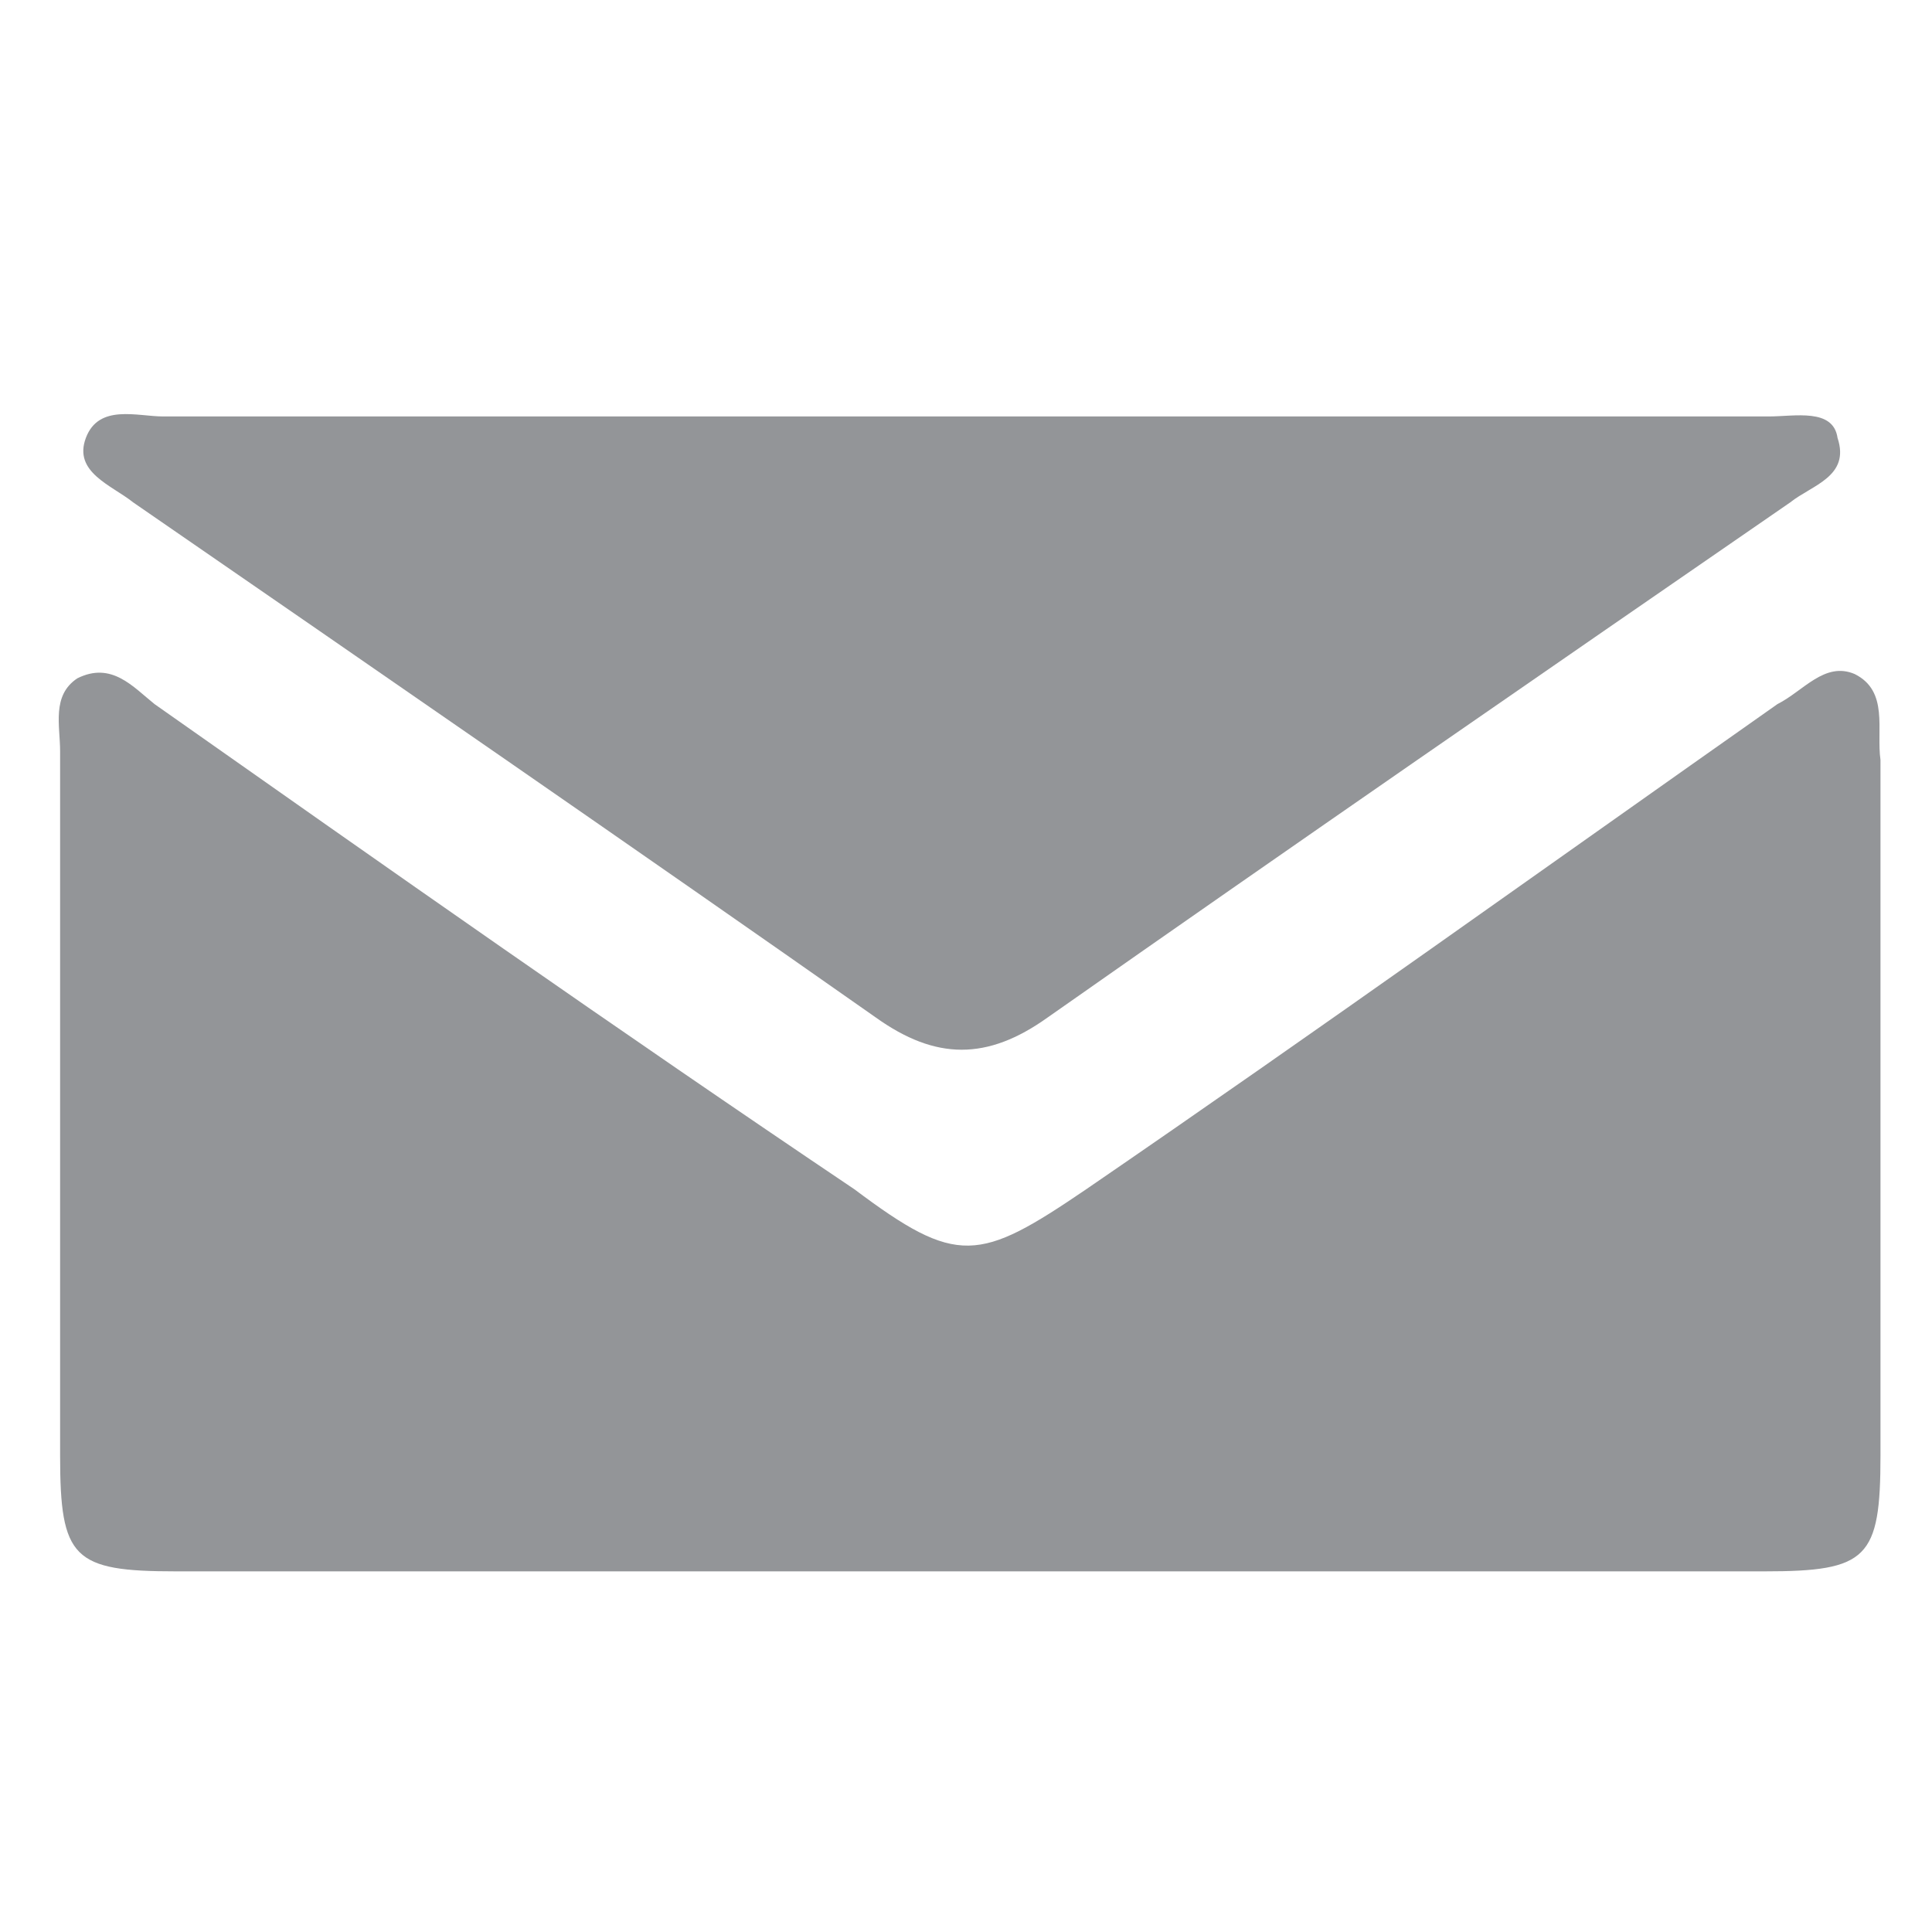
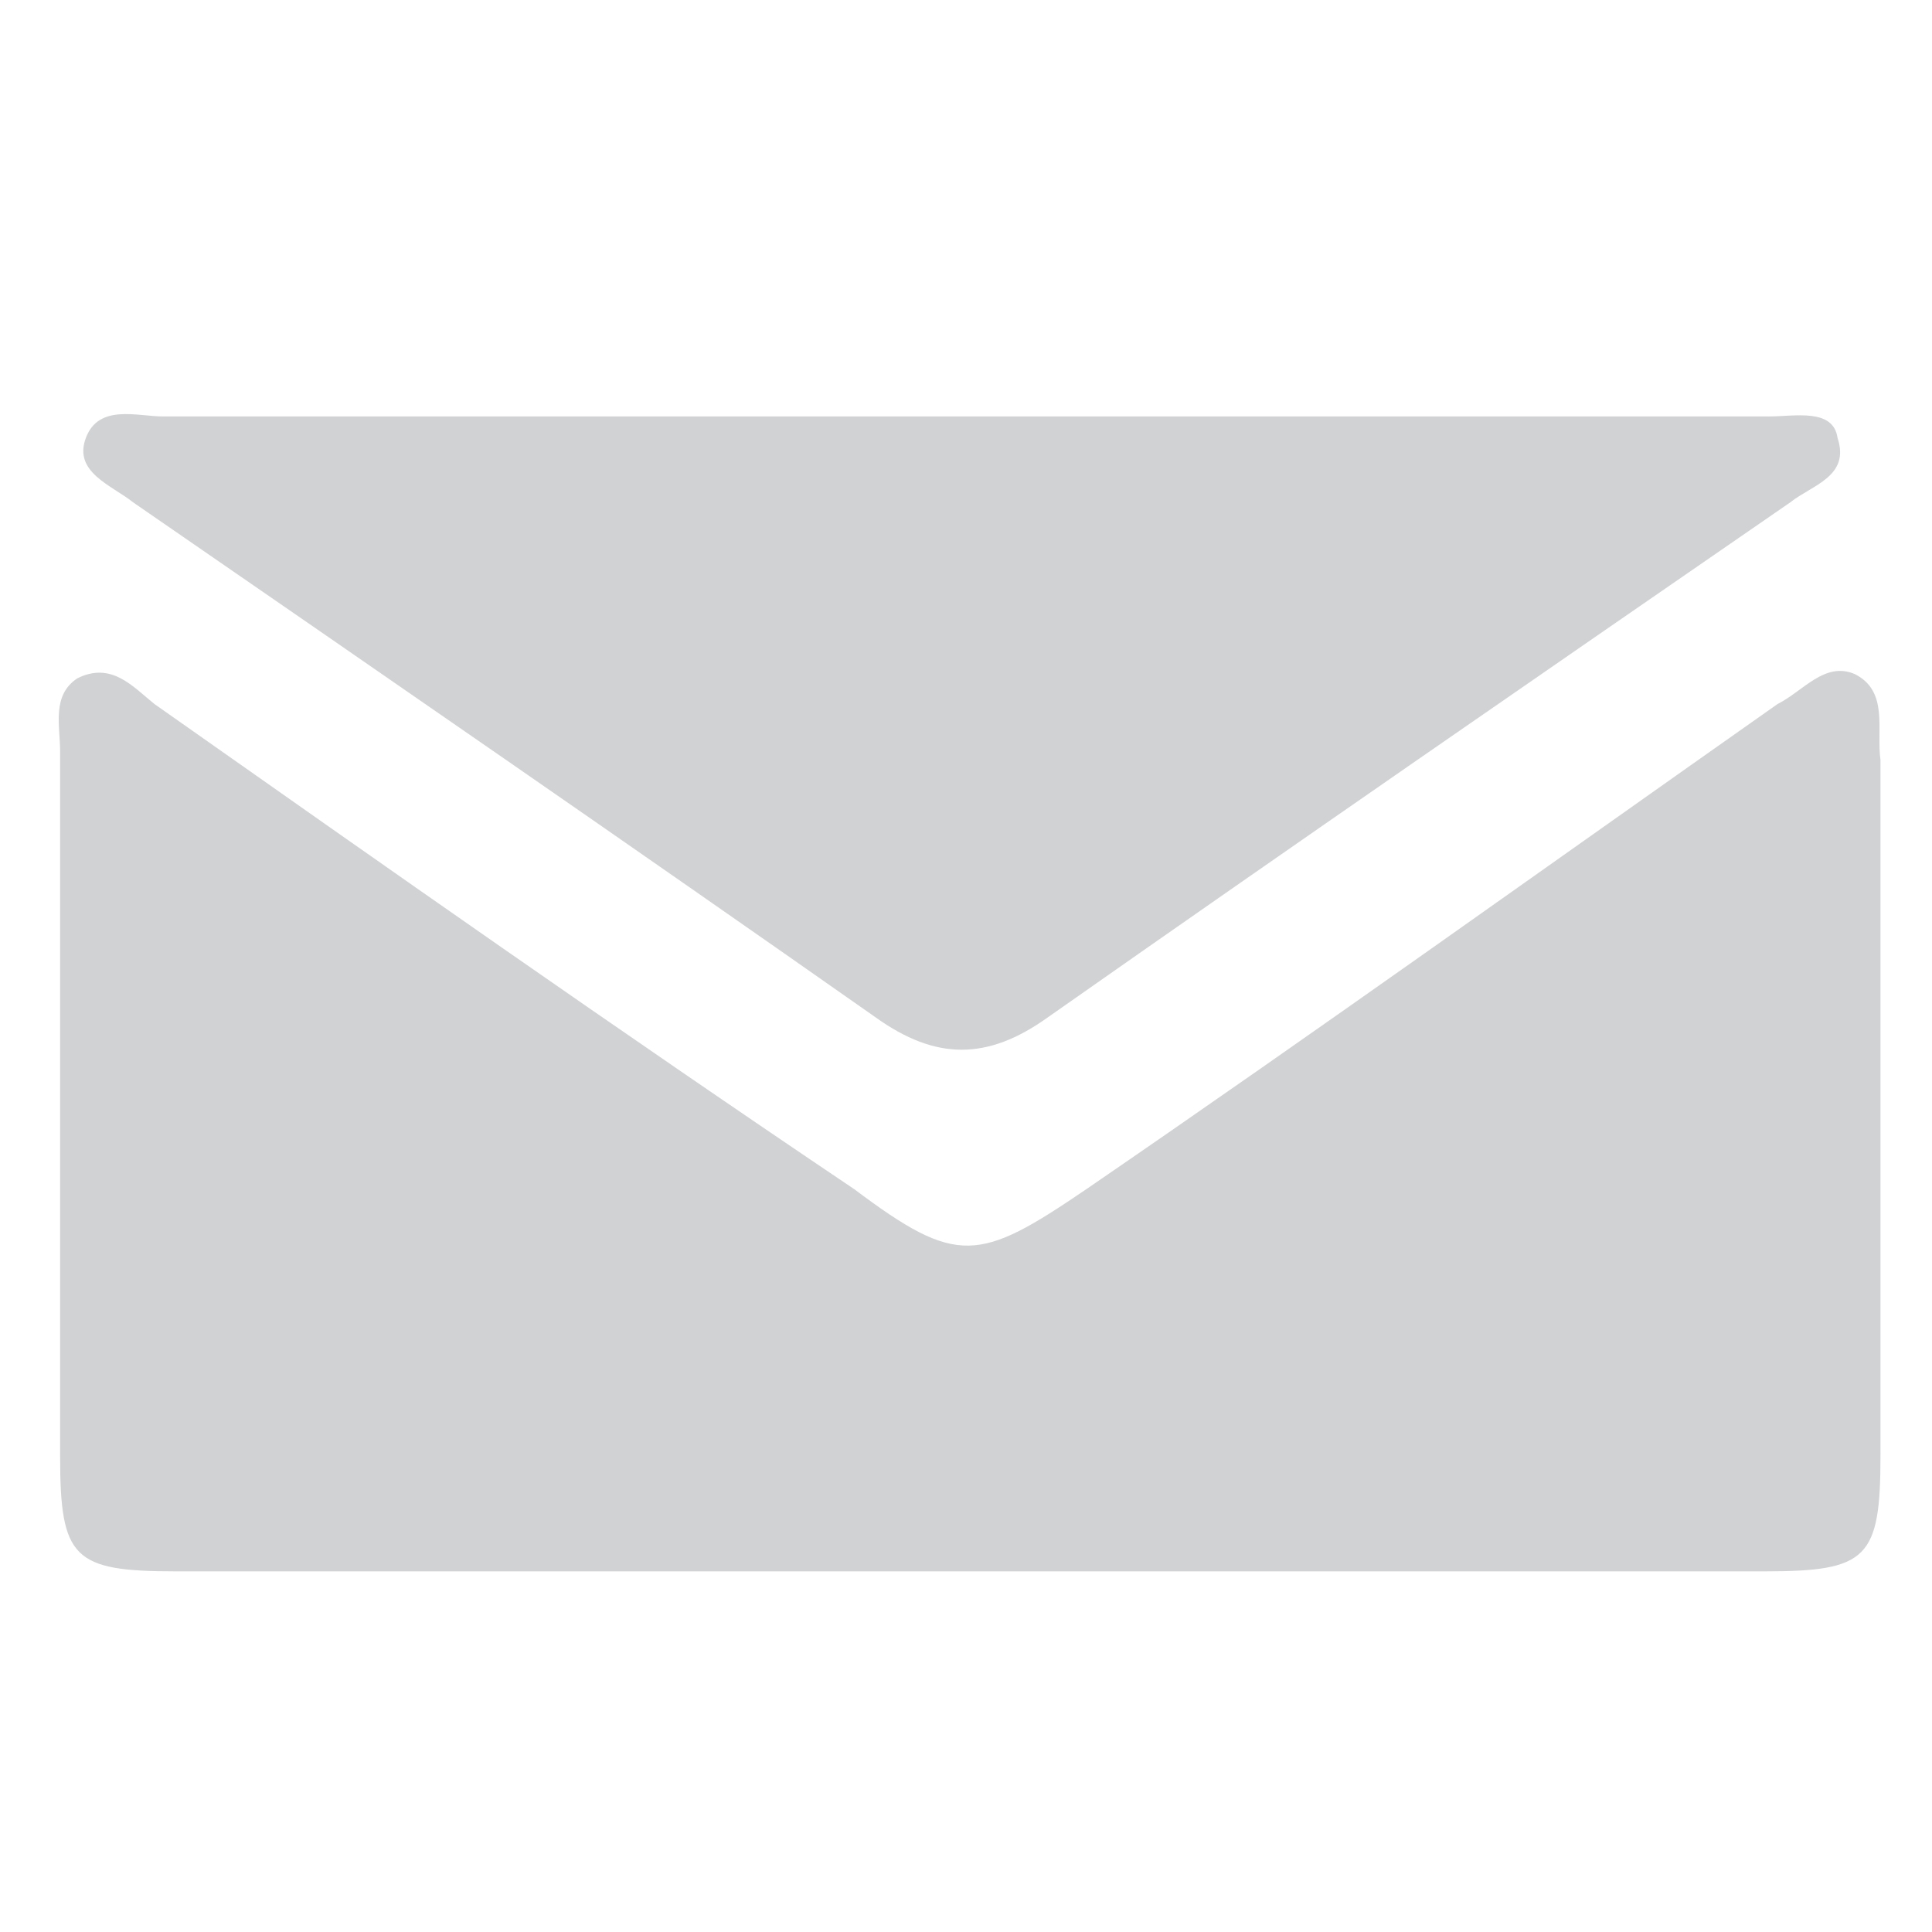
<svg xmlns="http://www.w3.org/2000/svg" version="1.1" id="Layer_1" x="0px" y="0px" viewBox="0 0 45 45" enable-background="new 0 0 45 45" xml:space="preserve">
  <g>
-     <path fill="#939598" d="M43.2,15.7c-0.7-0.3-1.2,0.4-1.8,0.7C36,20.2,30.7,24,25.3,27.7c-2.5,1.7-3,1.8-5.4,0   C14.4,24,9,20.2,3.6,16.4c-0.5-0.4-1-1-1.8-0.6c-0.6,0.4-0.4,1.1-0.4,1.7c0,5.5,0,11,0,16.4c0,2.4,0.3,2.7,2.7,2.7   c6.1,0,12.2,0,18.3,0c6.2,0,12.4,0,18.7,0c2.4,0,2.7-0.3,2.7-2.7c0-5.4,0-10.8,0-16.2C43.7,17,44,16.1,43.2,15.7z" />
-     <path fill="#939598" d="M41.2,9.7c-6.2,0-12.4,0-18.7,0c-6.2,0-12.4,0-18.7,0c-0.6,0-1.5-0.3-1.8,0.5c-0.3,0.8,0.6,1.1,1.1,1.5   c5.8,4,11.6,8,17.3,12c1.4,1,2.6,1,4,0c5.7-4,11.5-8,17.3-12c0.5-0.4,1.4-0.6,1.1-1.5C42.7,9.5,41.8,9.7,41.2,9.7z" />
+     <path fill="#D1D2D4" d="M43.2,15.7c-0.7-0.3-1.2,0.4-1.8,0.7C36,20.2,30.7,24,25.3,27.7c-2.5,1.7-3,1.8-5.4,0   C14.4,24,9,20.2,3.6,16.4c-0.5-0.4-1-1-1.8-0.6c-0.6,0.4-0.4,1.1-0.4,1.7c0,5.5,0,11,0,16.4c0,2.4,0.3,2.7,2.7,2.7   c6.1,0,12.2,0,18.3,0c6.2,0,12.4,0,18.7,0c2.4,0,2.7-0.3,2.7-2.7c0-5.4,0-10.8,0-16.2C43.7,17,44,16.1,43.2,15.7z" />
+     <path fill="#D1D2D4" d="M41.2,9.7c-6.2,0-12.4,0-18.7,0c-6.2,0-12.4,0-18.7,0c-0.6,0-1.5-0.3-1.8,0.5s0.6,1.1,1.1,1.5   c5.8,4,11.6,8,17.3,12c1.4,1,2.6,1,4,0c5.7-4,11.5-8,17.3-12c0.5-0.4,1.4-0.6,1.1-1.5C42.7,9.5,41.8,9.7,41.2,9.7z" />
  </g>
</svg>
